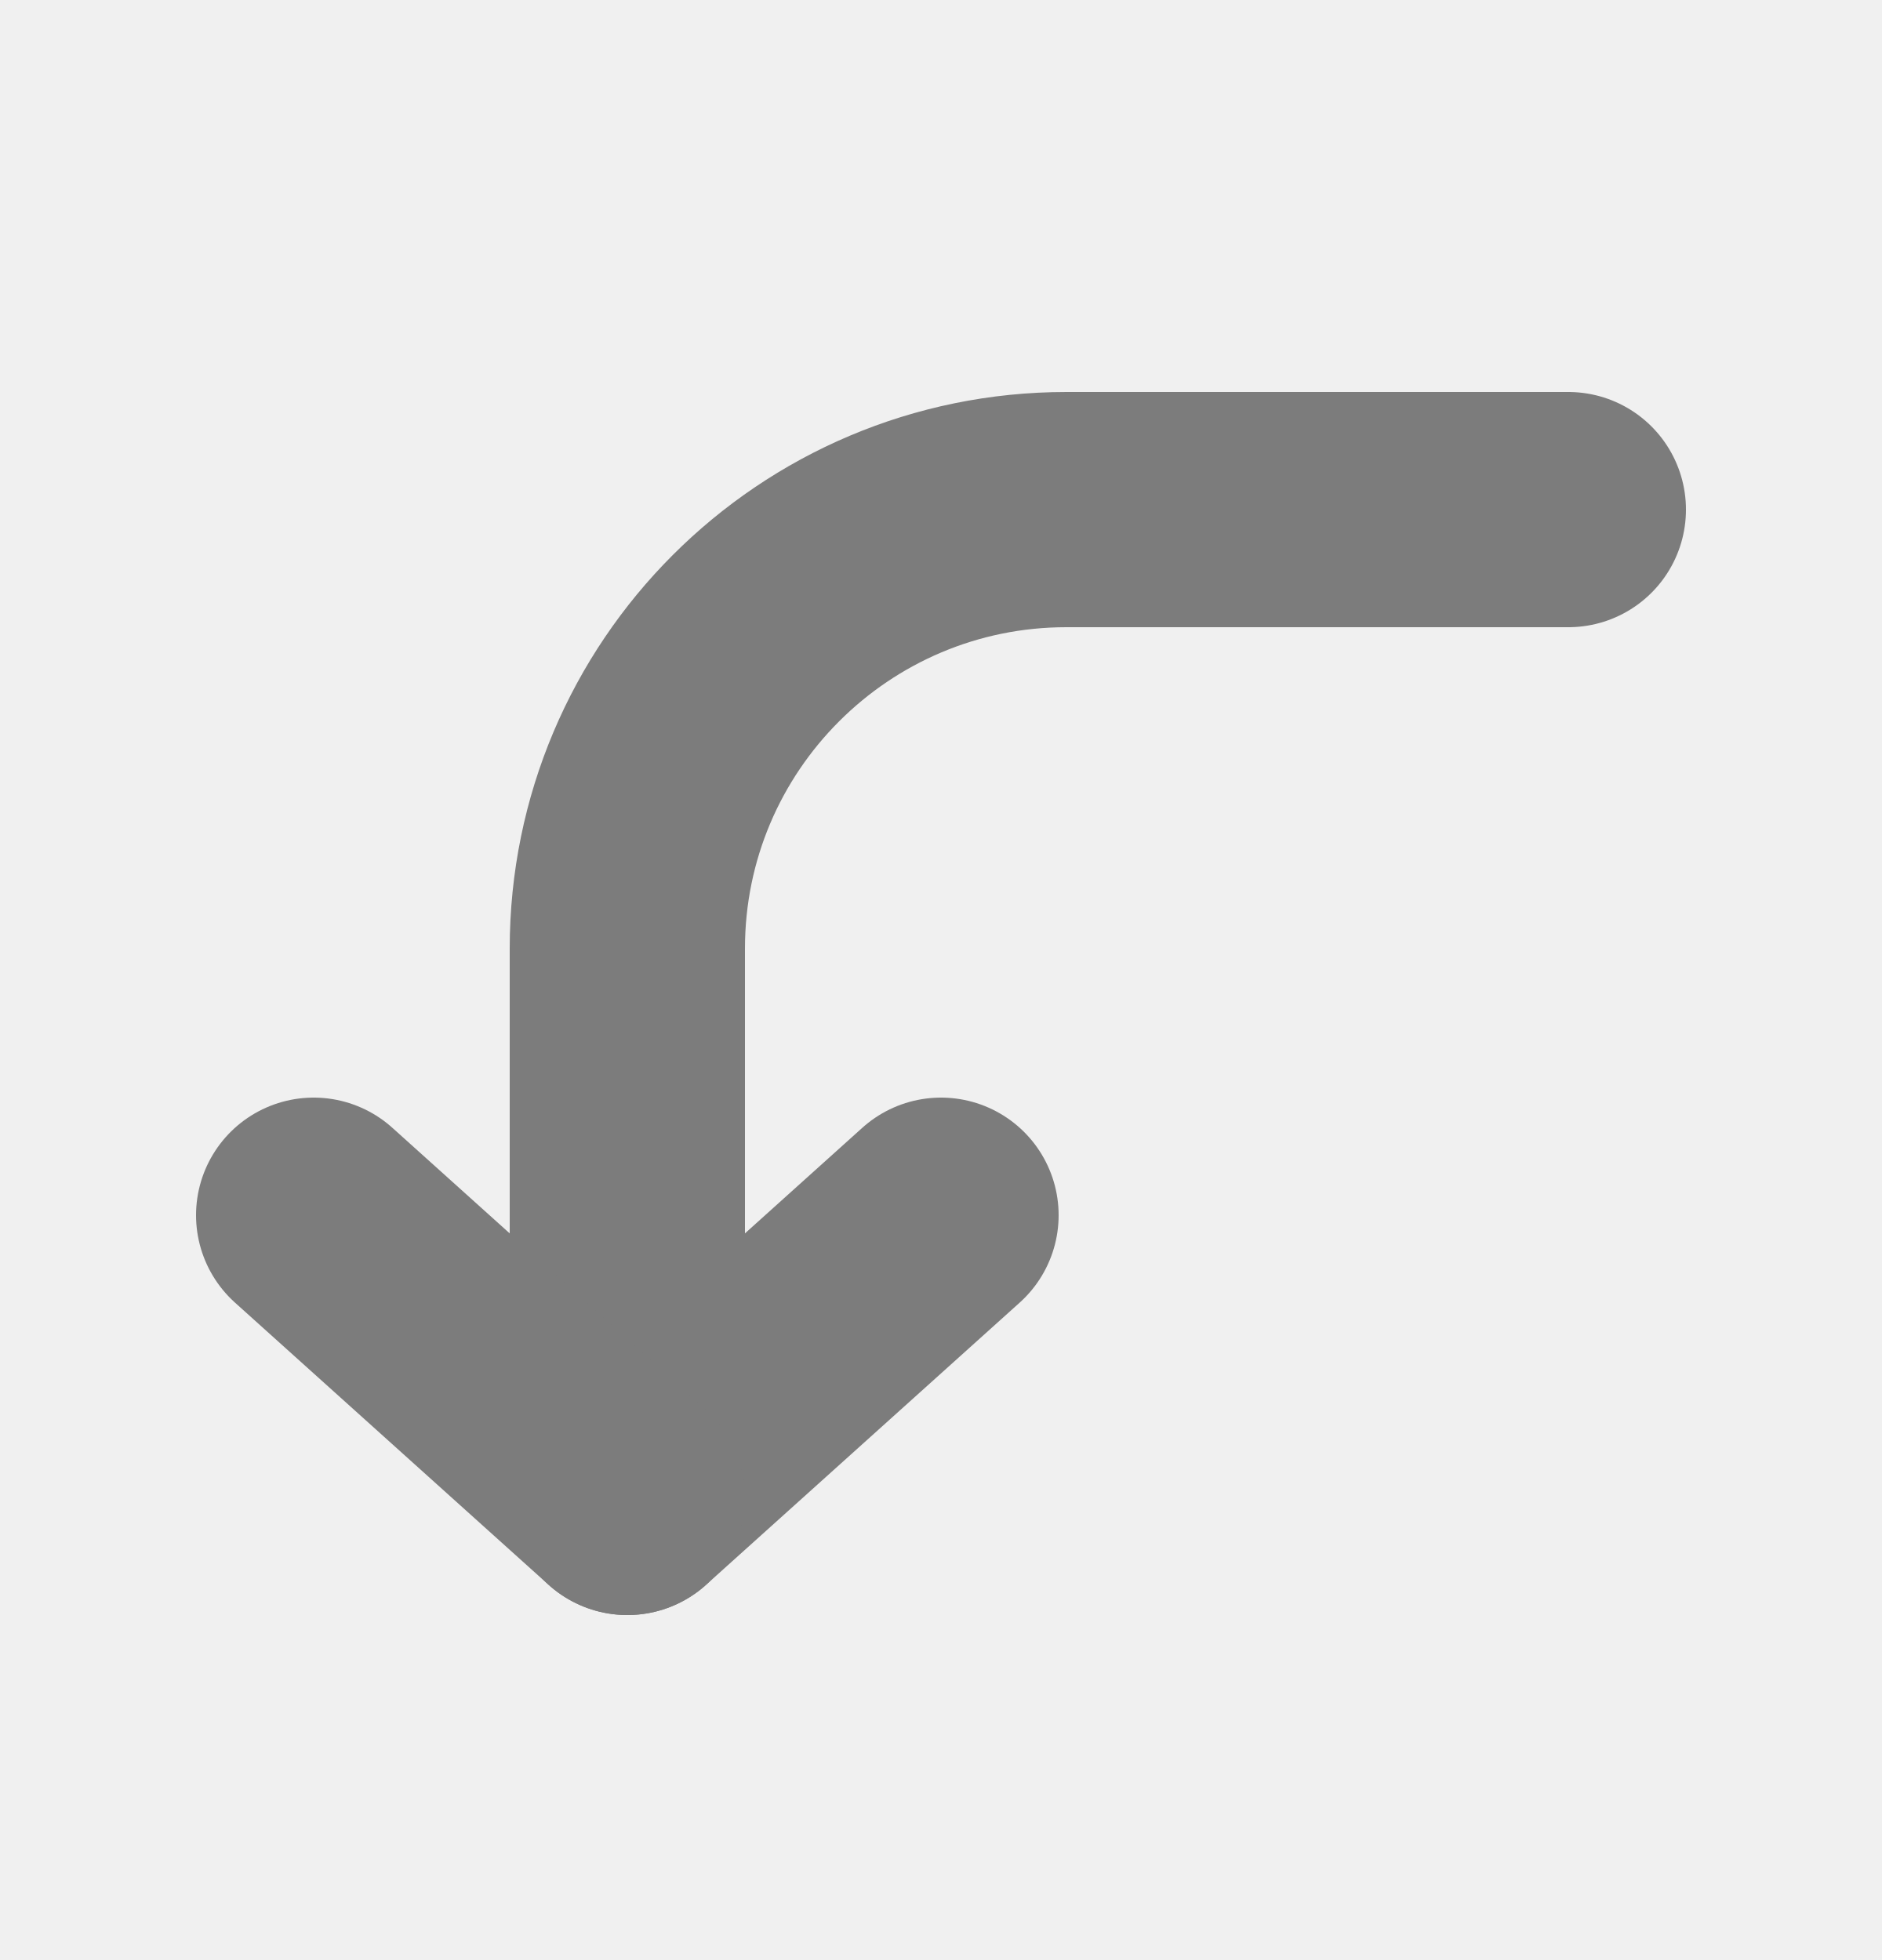
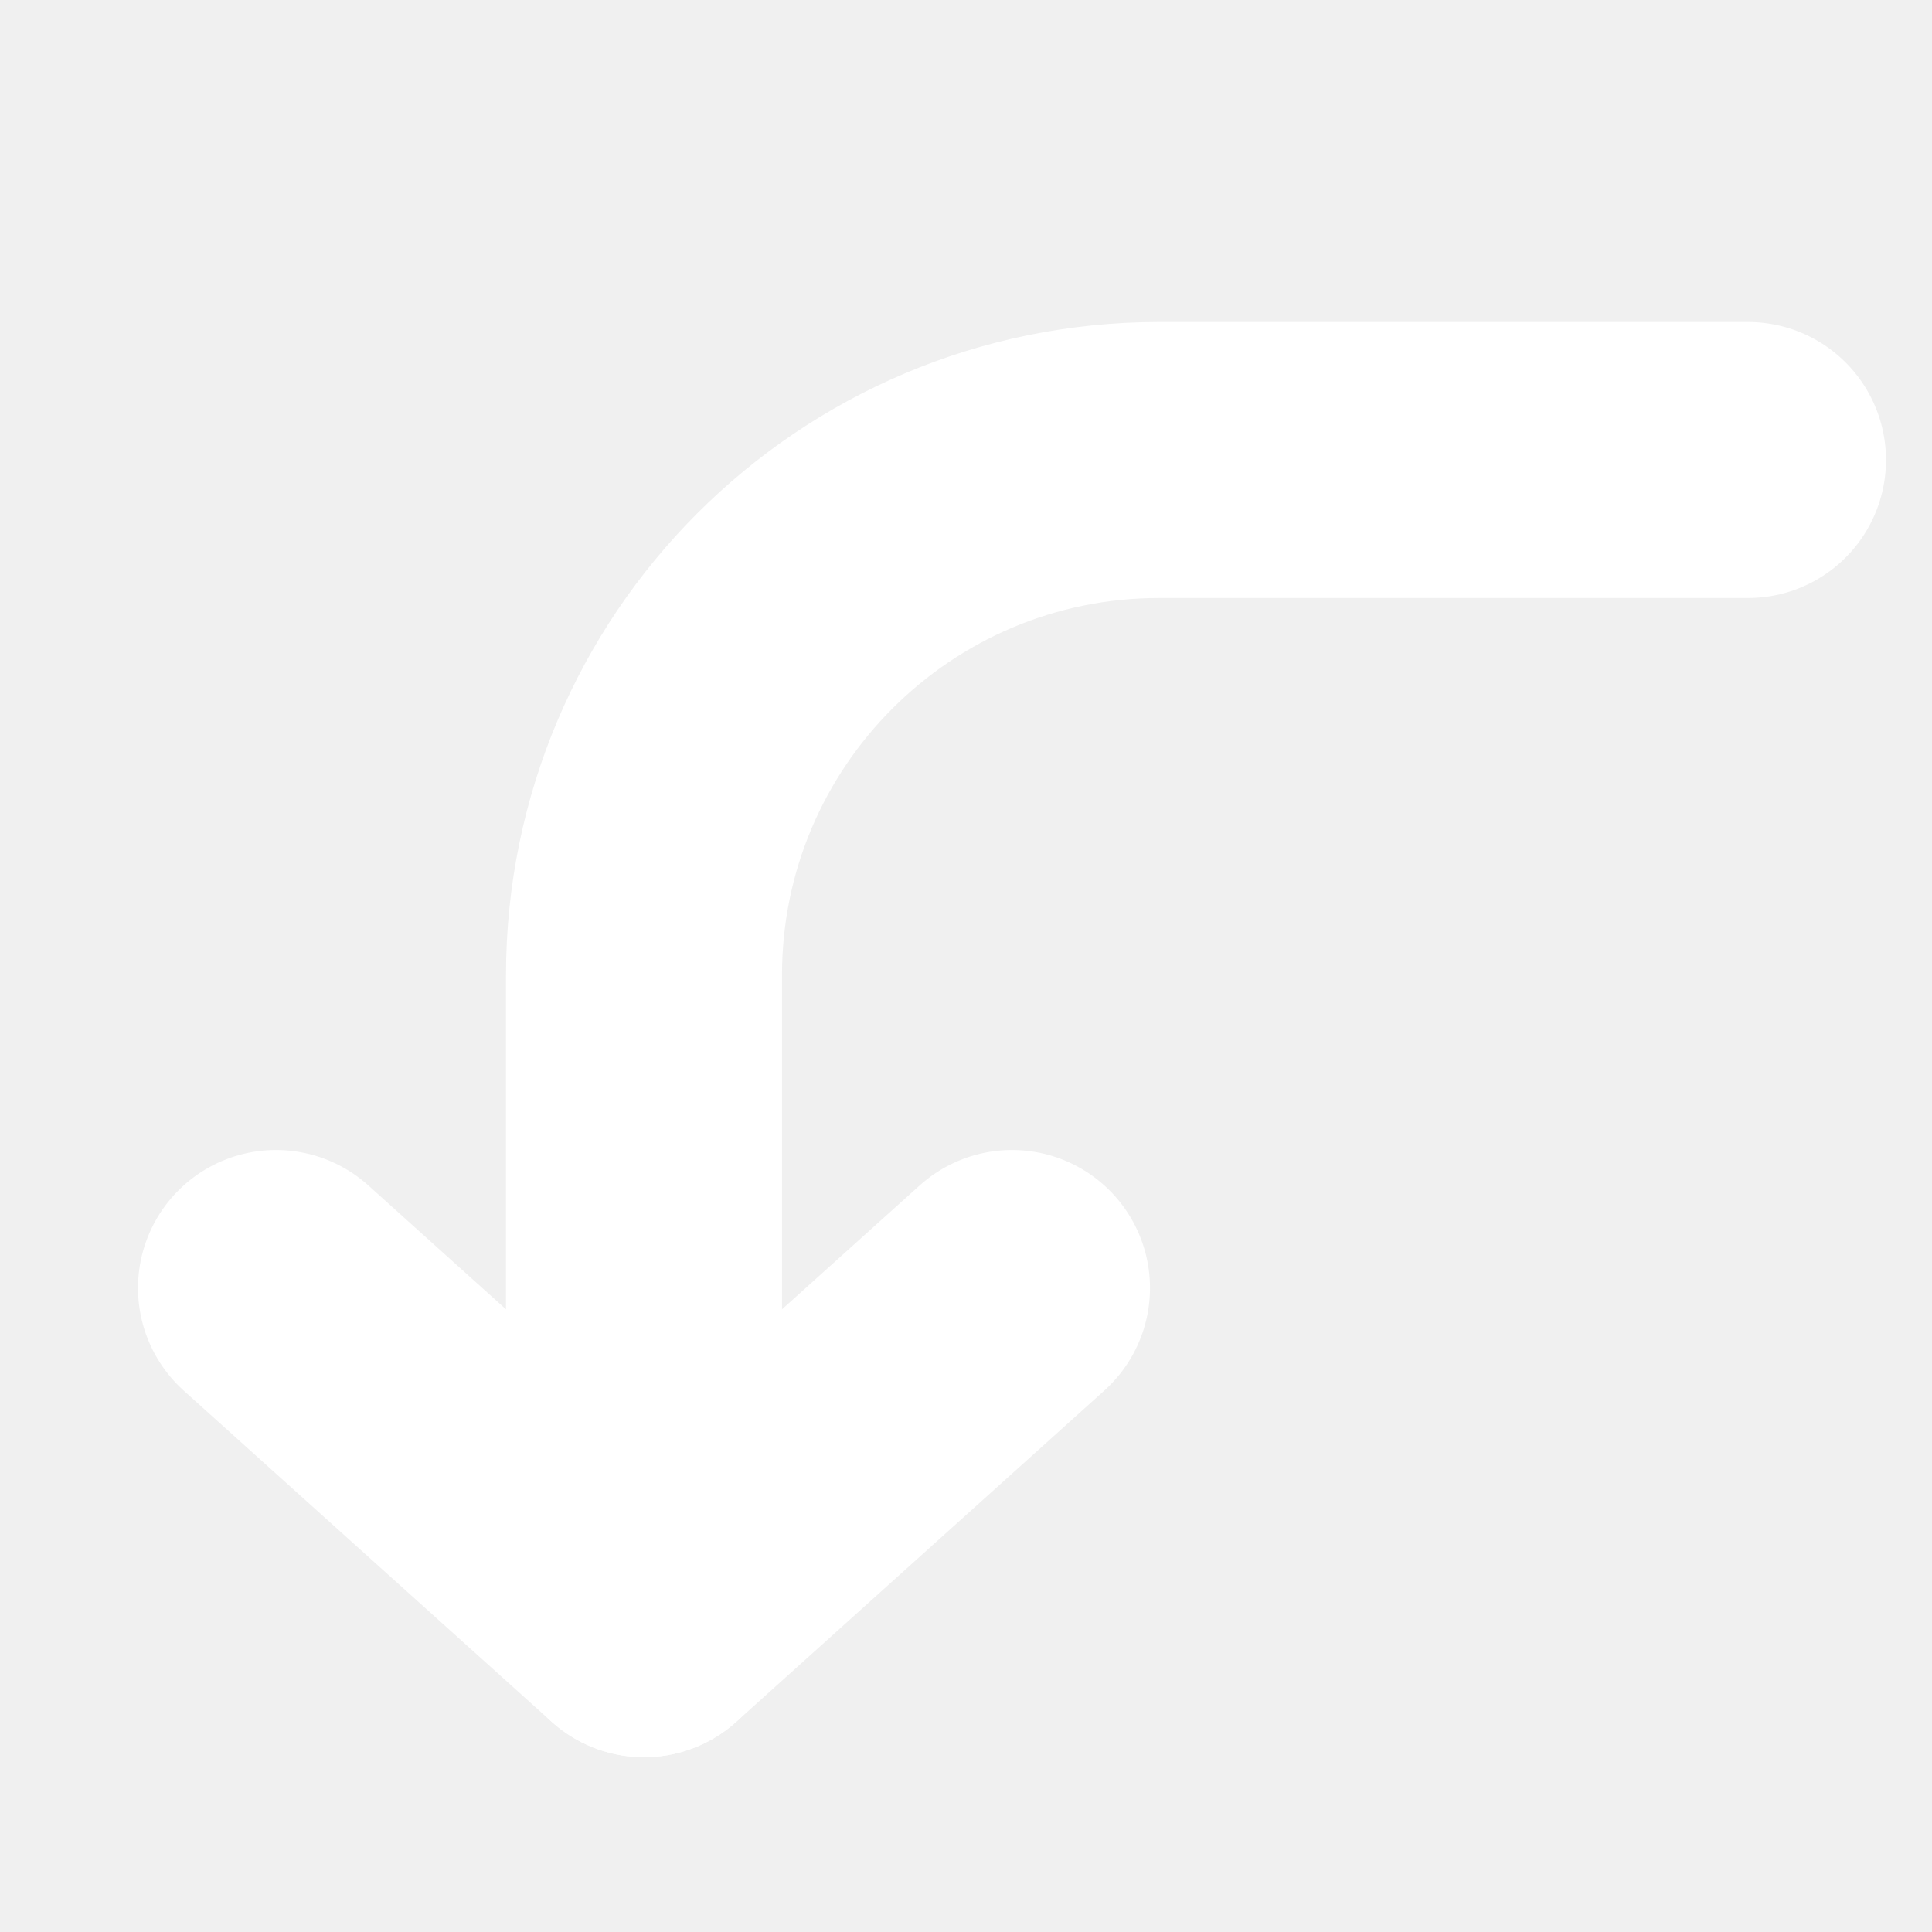
- <svg xmlns="http://www.w3.org/2000/svg" width="24" height="25" viewBox="0 0 24 25" fill="none">
-   <path d="M20 6.5H13.6C10.507 6.5 8 9.007 8 12.1V18.5" stroke="#7C7C7C" stroke-width="3" stroke-linecap="round" stroke-linejoin="round" />
-   <path d="M8 19.1L12 15.5" stroke="#7C7C7C" stroke-width="3" stroke-linecap="round" stroke-linejoin="round" />
-   <path d="M8 19.1L4 15.5" stroke="#7C7C7C" stroke-width="3" stroke-linecap="round" stroke-linejoin="round" />
+ <svg xmlns="http://www.w3.org/2000/svg" width="21" height="21" viewBox="0 0 21 21" fill="none">
+   <path d="M19 5H12.6C9.507 5 7 7.507 7 10.6V17" stroke="white" stroke-width="3" stroke-linecap="round" stroke-linejoin="round" />
+   <path d="M7 17.6L11 14" stroke="white" stroke-width="3" stroke-linecap="round" stroke-linejoin="round" />
+   <path d="M7 17.6L3 14" stroke="white" stroke-width="3" stroke-linecap="round" stroke-linejoin="round" />
</svg>
